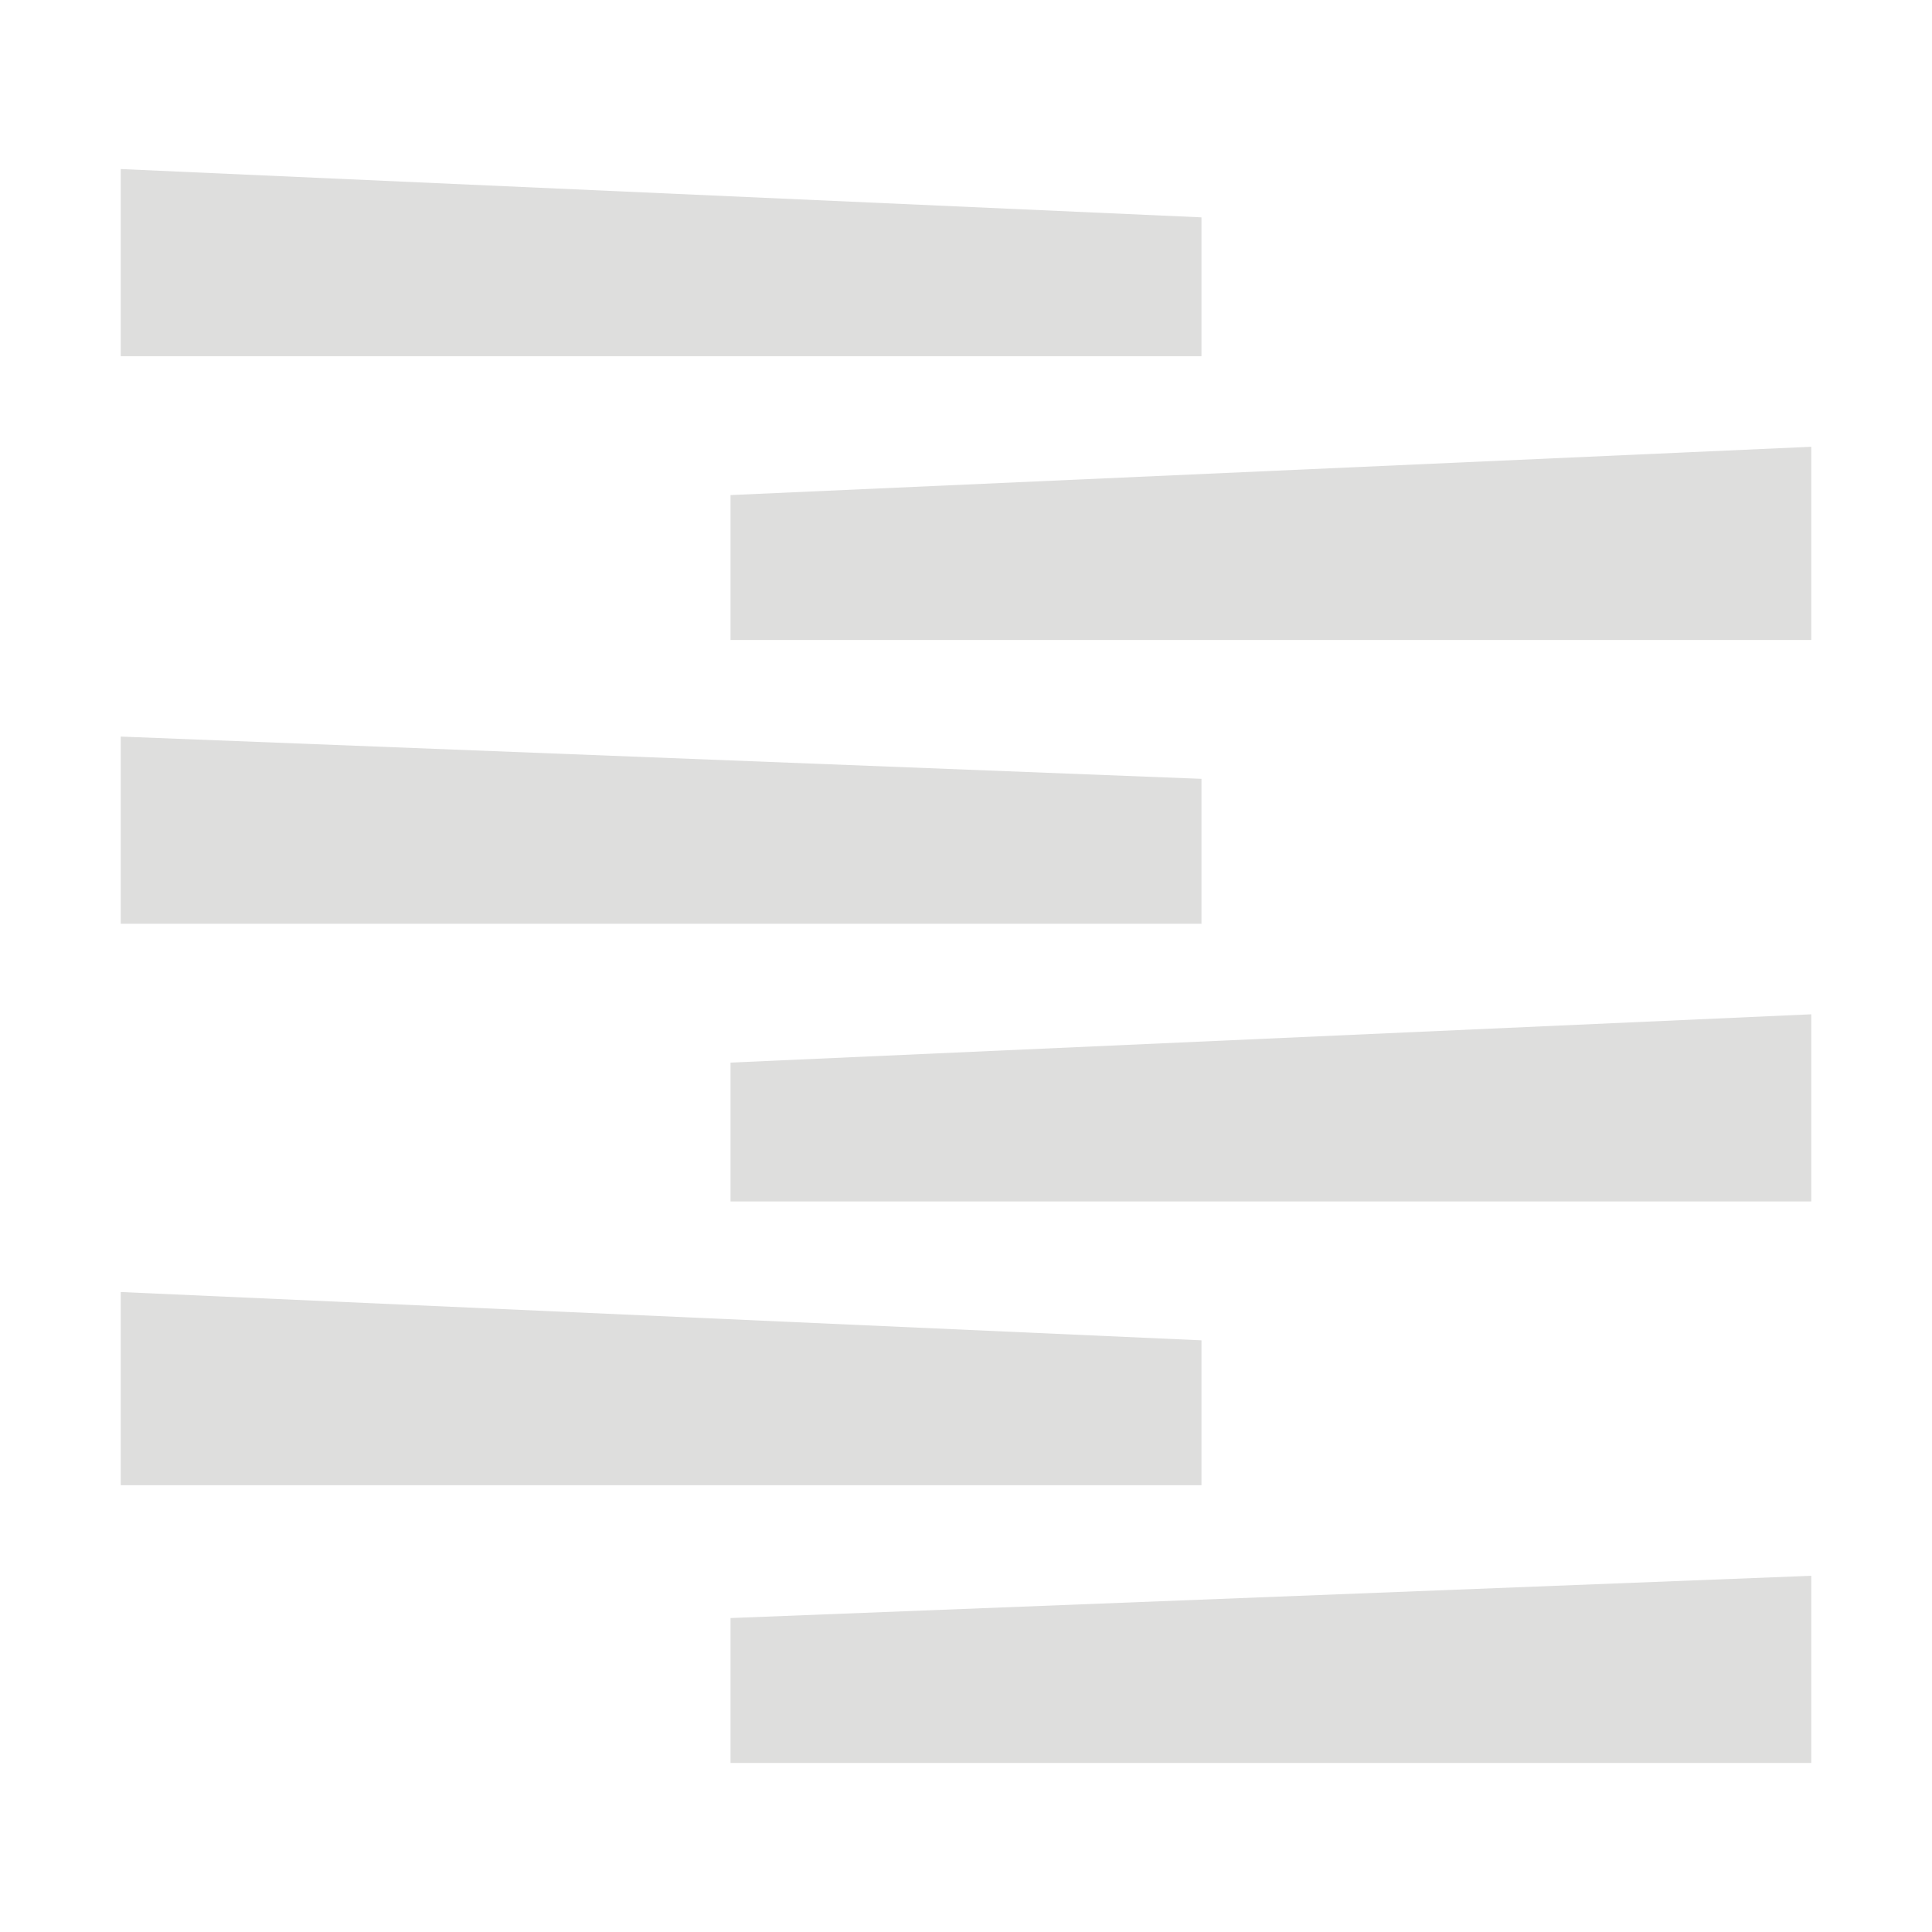
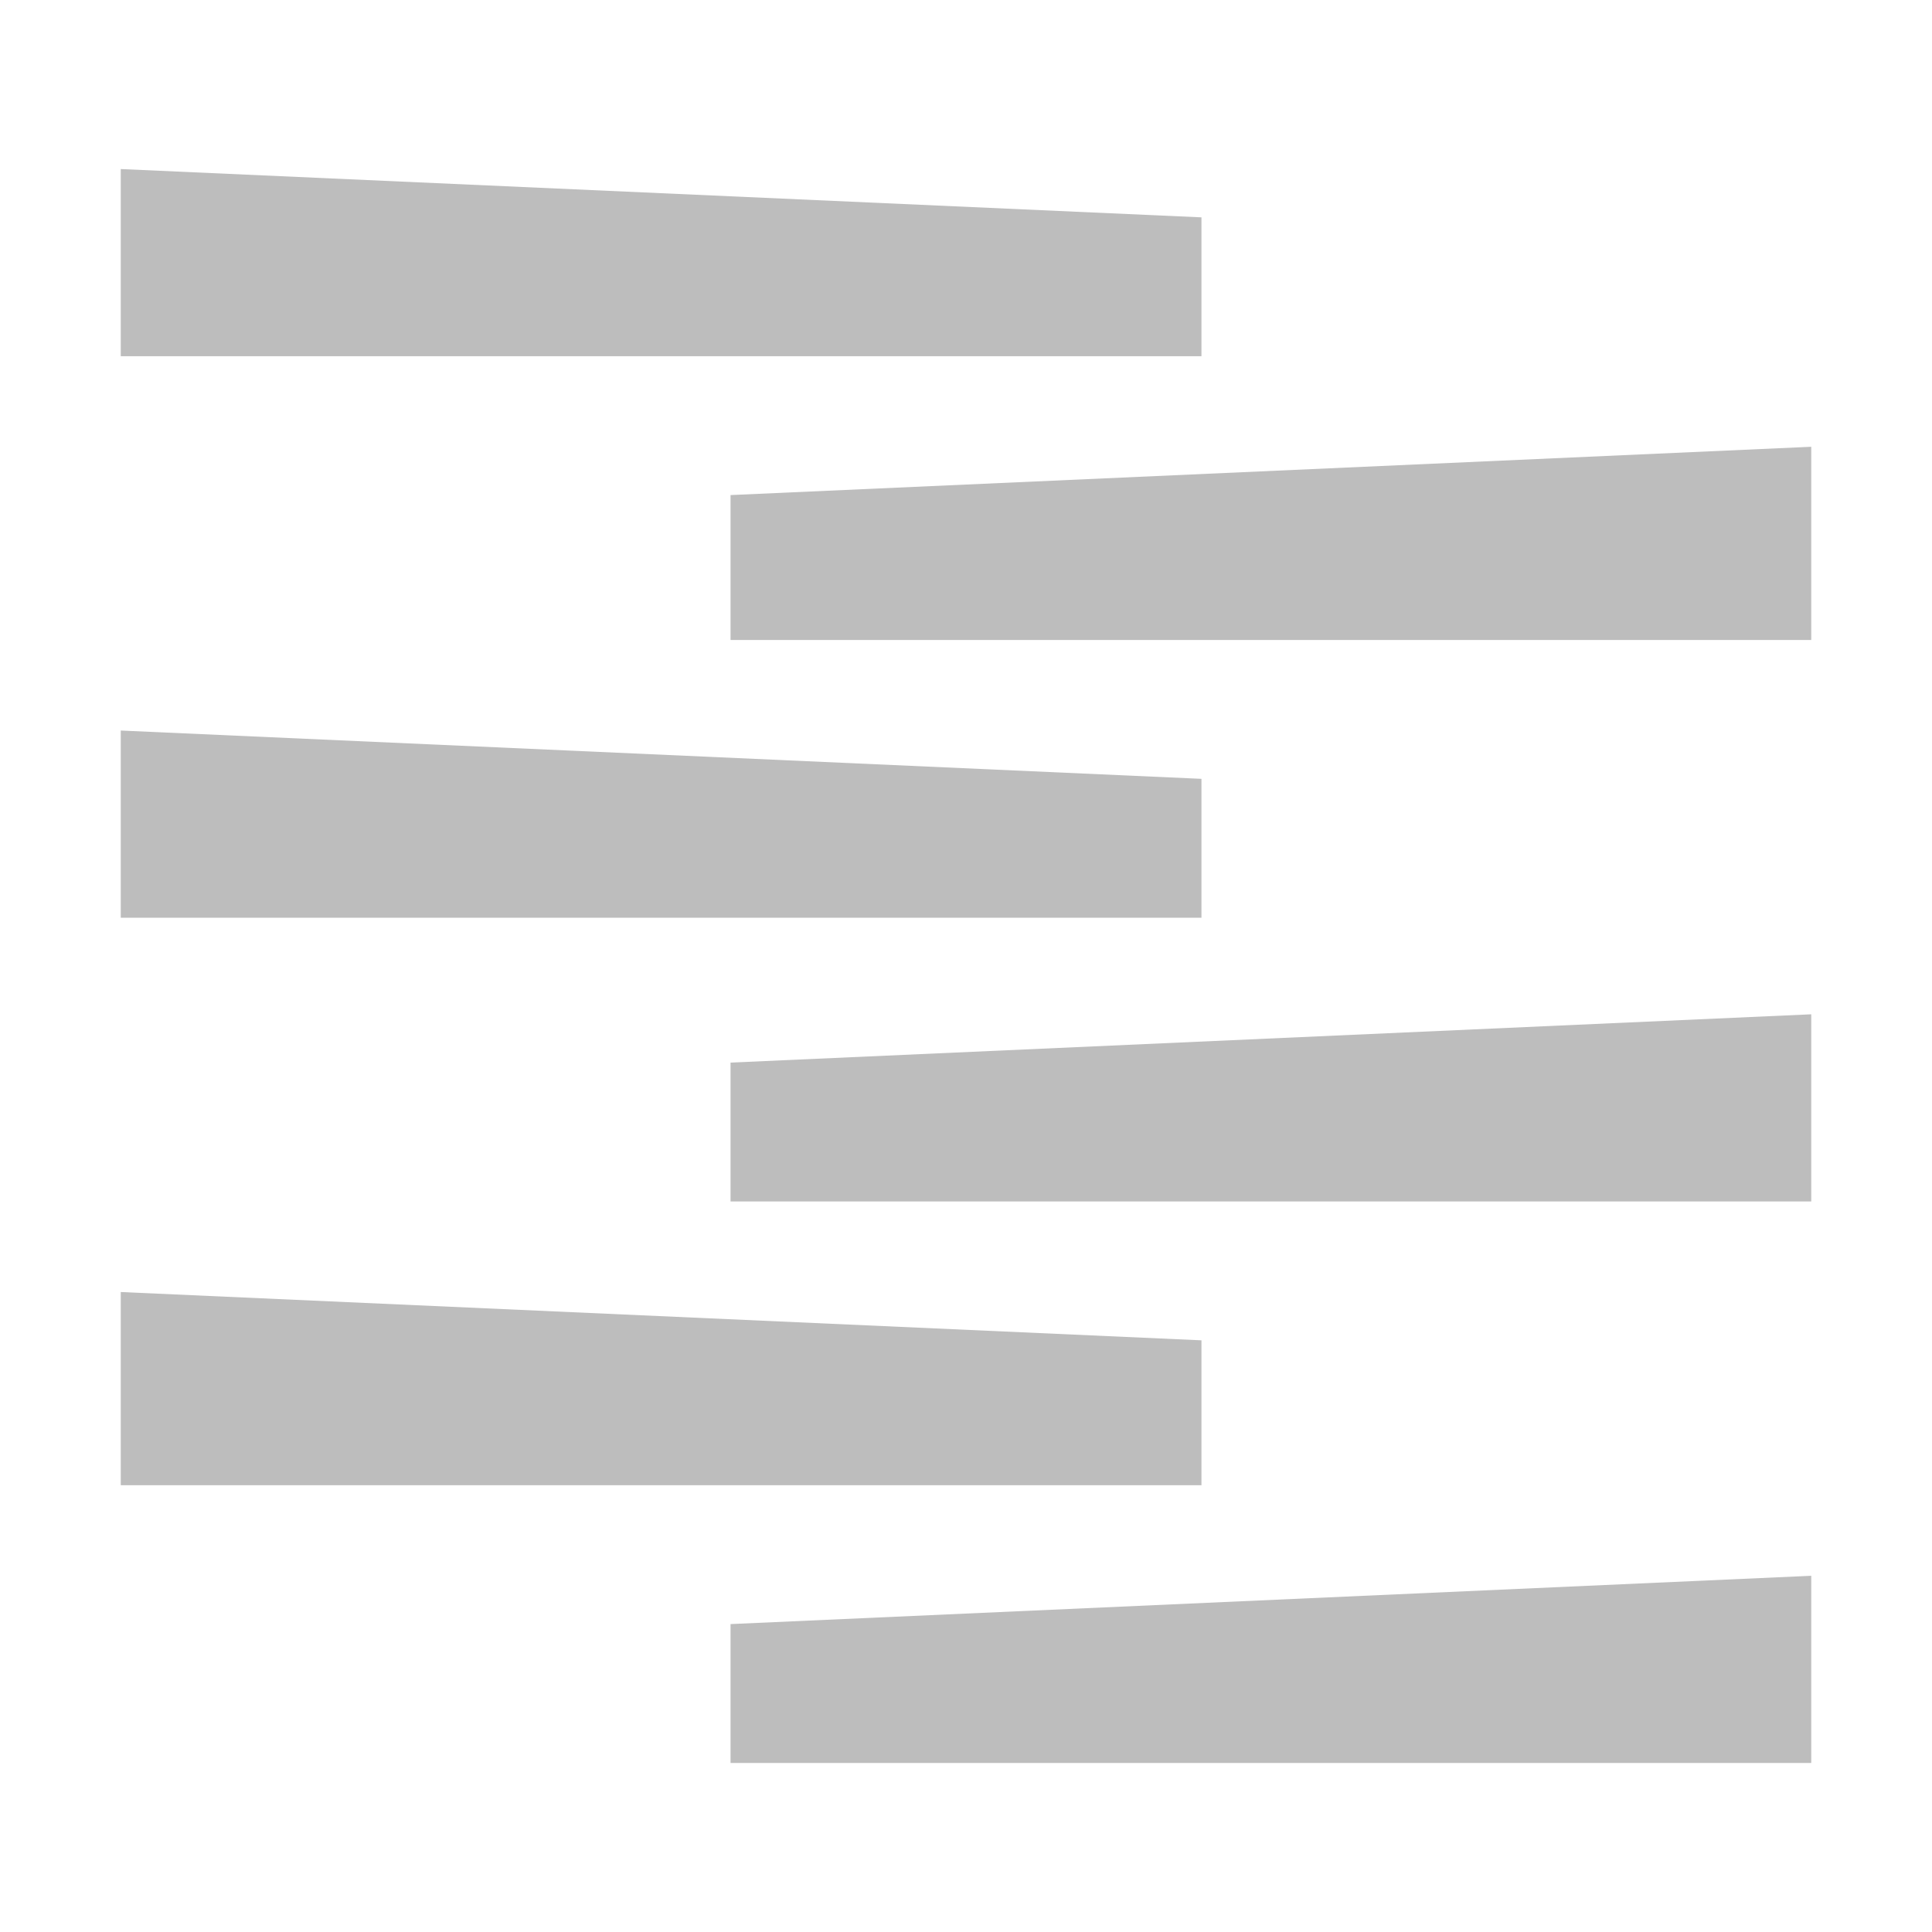
<svg xmlns="http://www.w3.org/2000/svg" width="32" height="32" viewBox="0 0 32 32">
-   <path fill="#DEDEDD" d="M30 16.8l-17.9.8v2.3H30v-3.1zm0-9.4l-17.9.8v2.4H30V7.4zM2 2.8l17.9.8v2.3H2V2.8zm28 23.3l-17.9.7v2.4H30v-3.1zM2 12.2l17.9.7v2.4H2v-3.1zm0 9.2l17.9.8v2.4H2v-3.2z" />
+   <g fill="#BDBDBD">
+     <path d="M30 16.8l-17.9.8v2.3H30zM30 7.4l-17.9.8v2.4H30zM2 2.8l17.9.8v2.3H2zM30 26.1l-17.9.8v2.3H30zM2 12.1l17.9.8v2.3H2zM2 21.4l17.9.8v2.4H2z" />
+   </g>
</svg>
